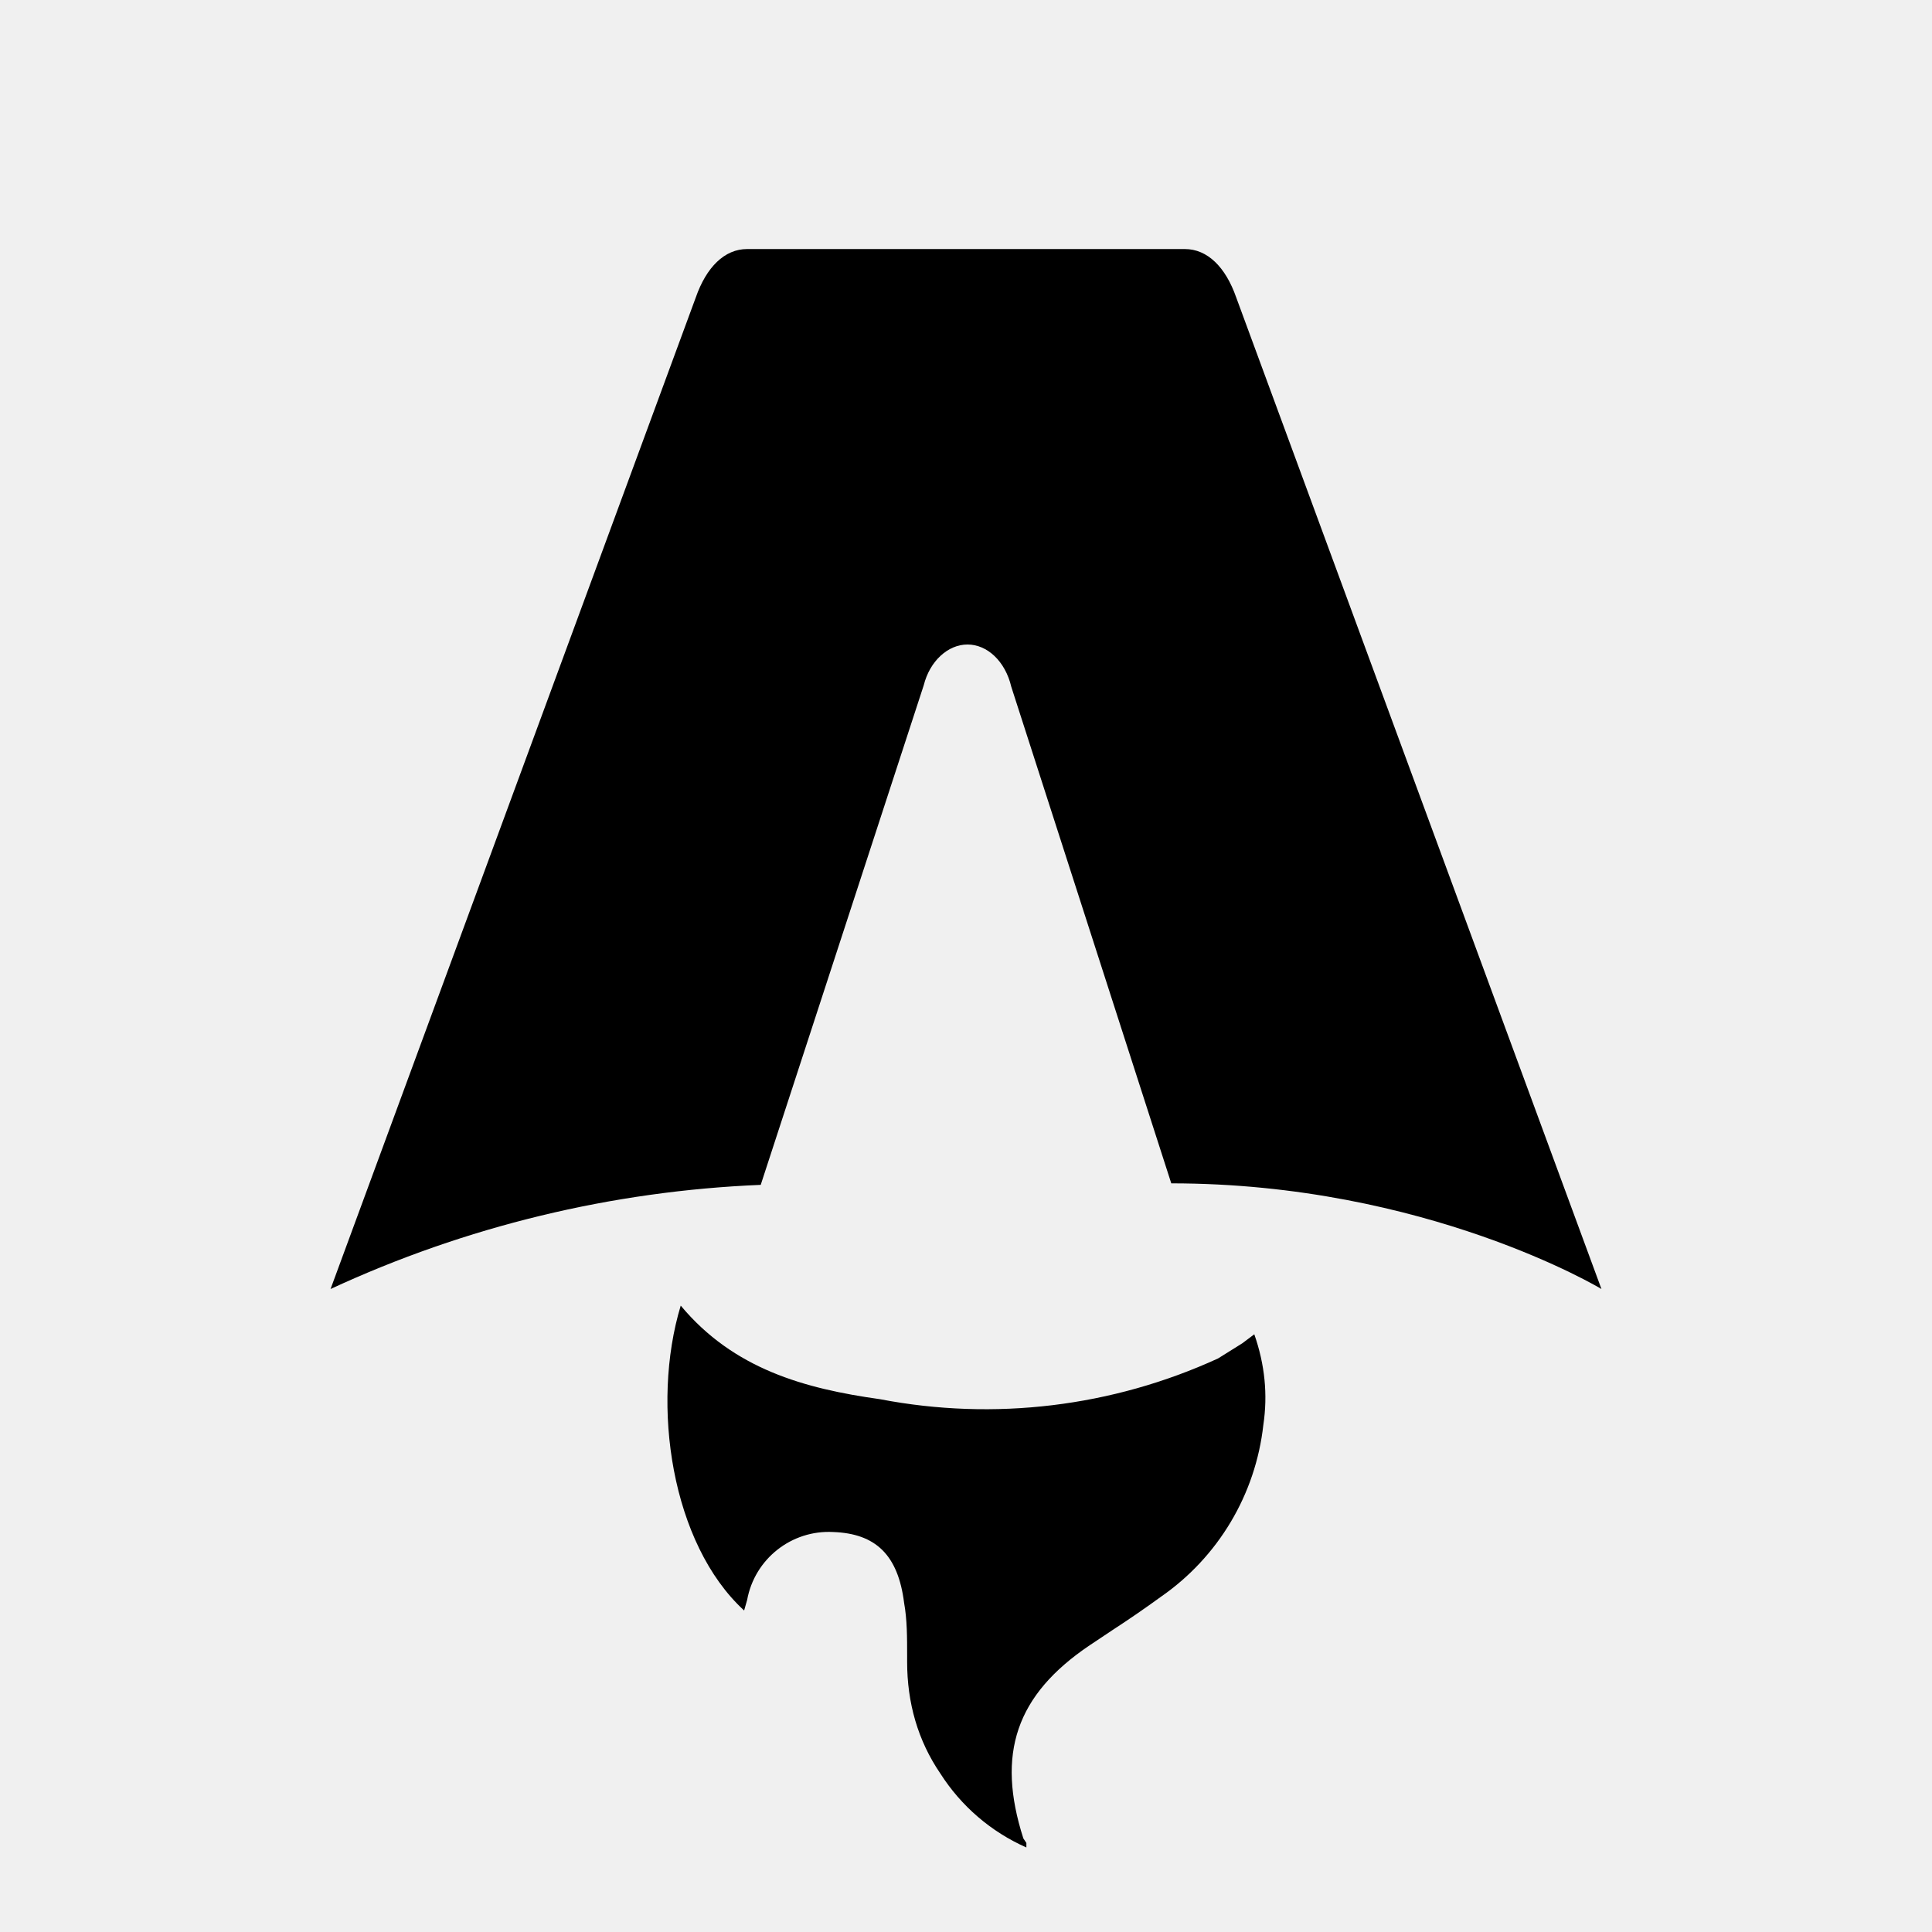
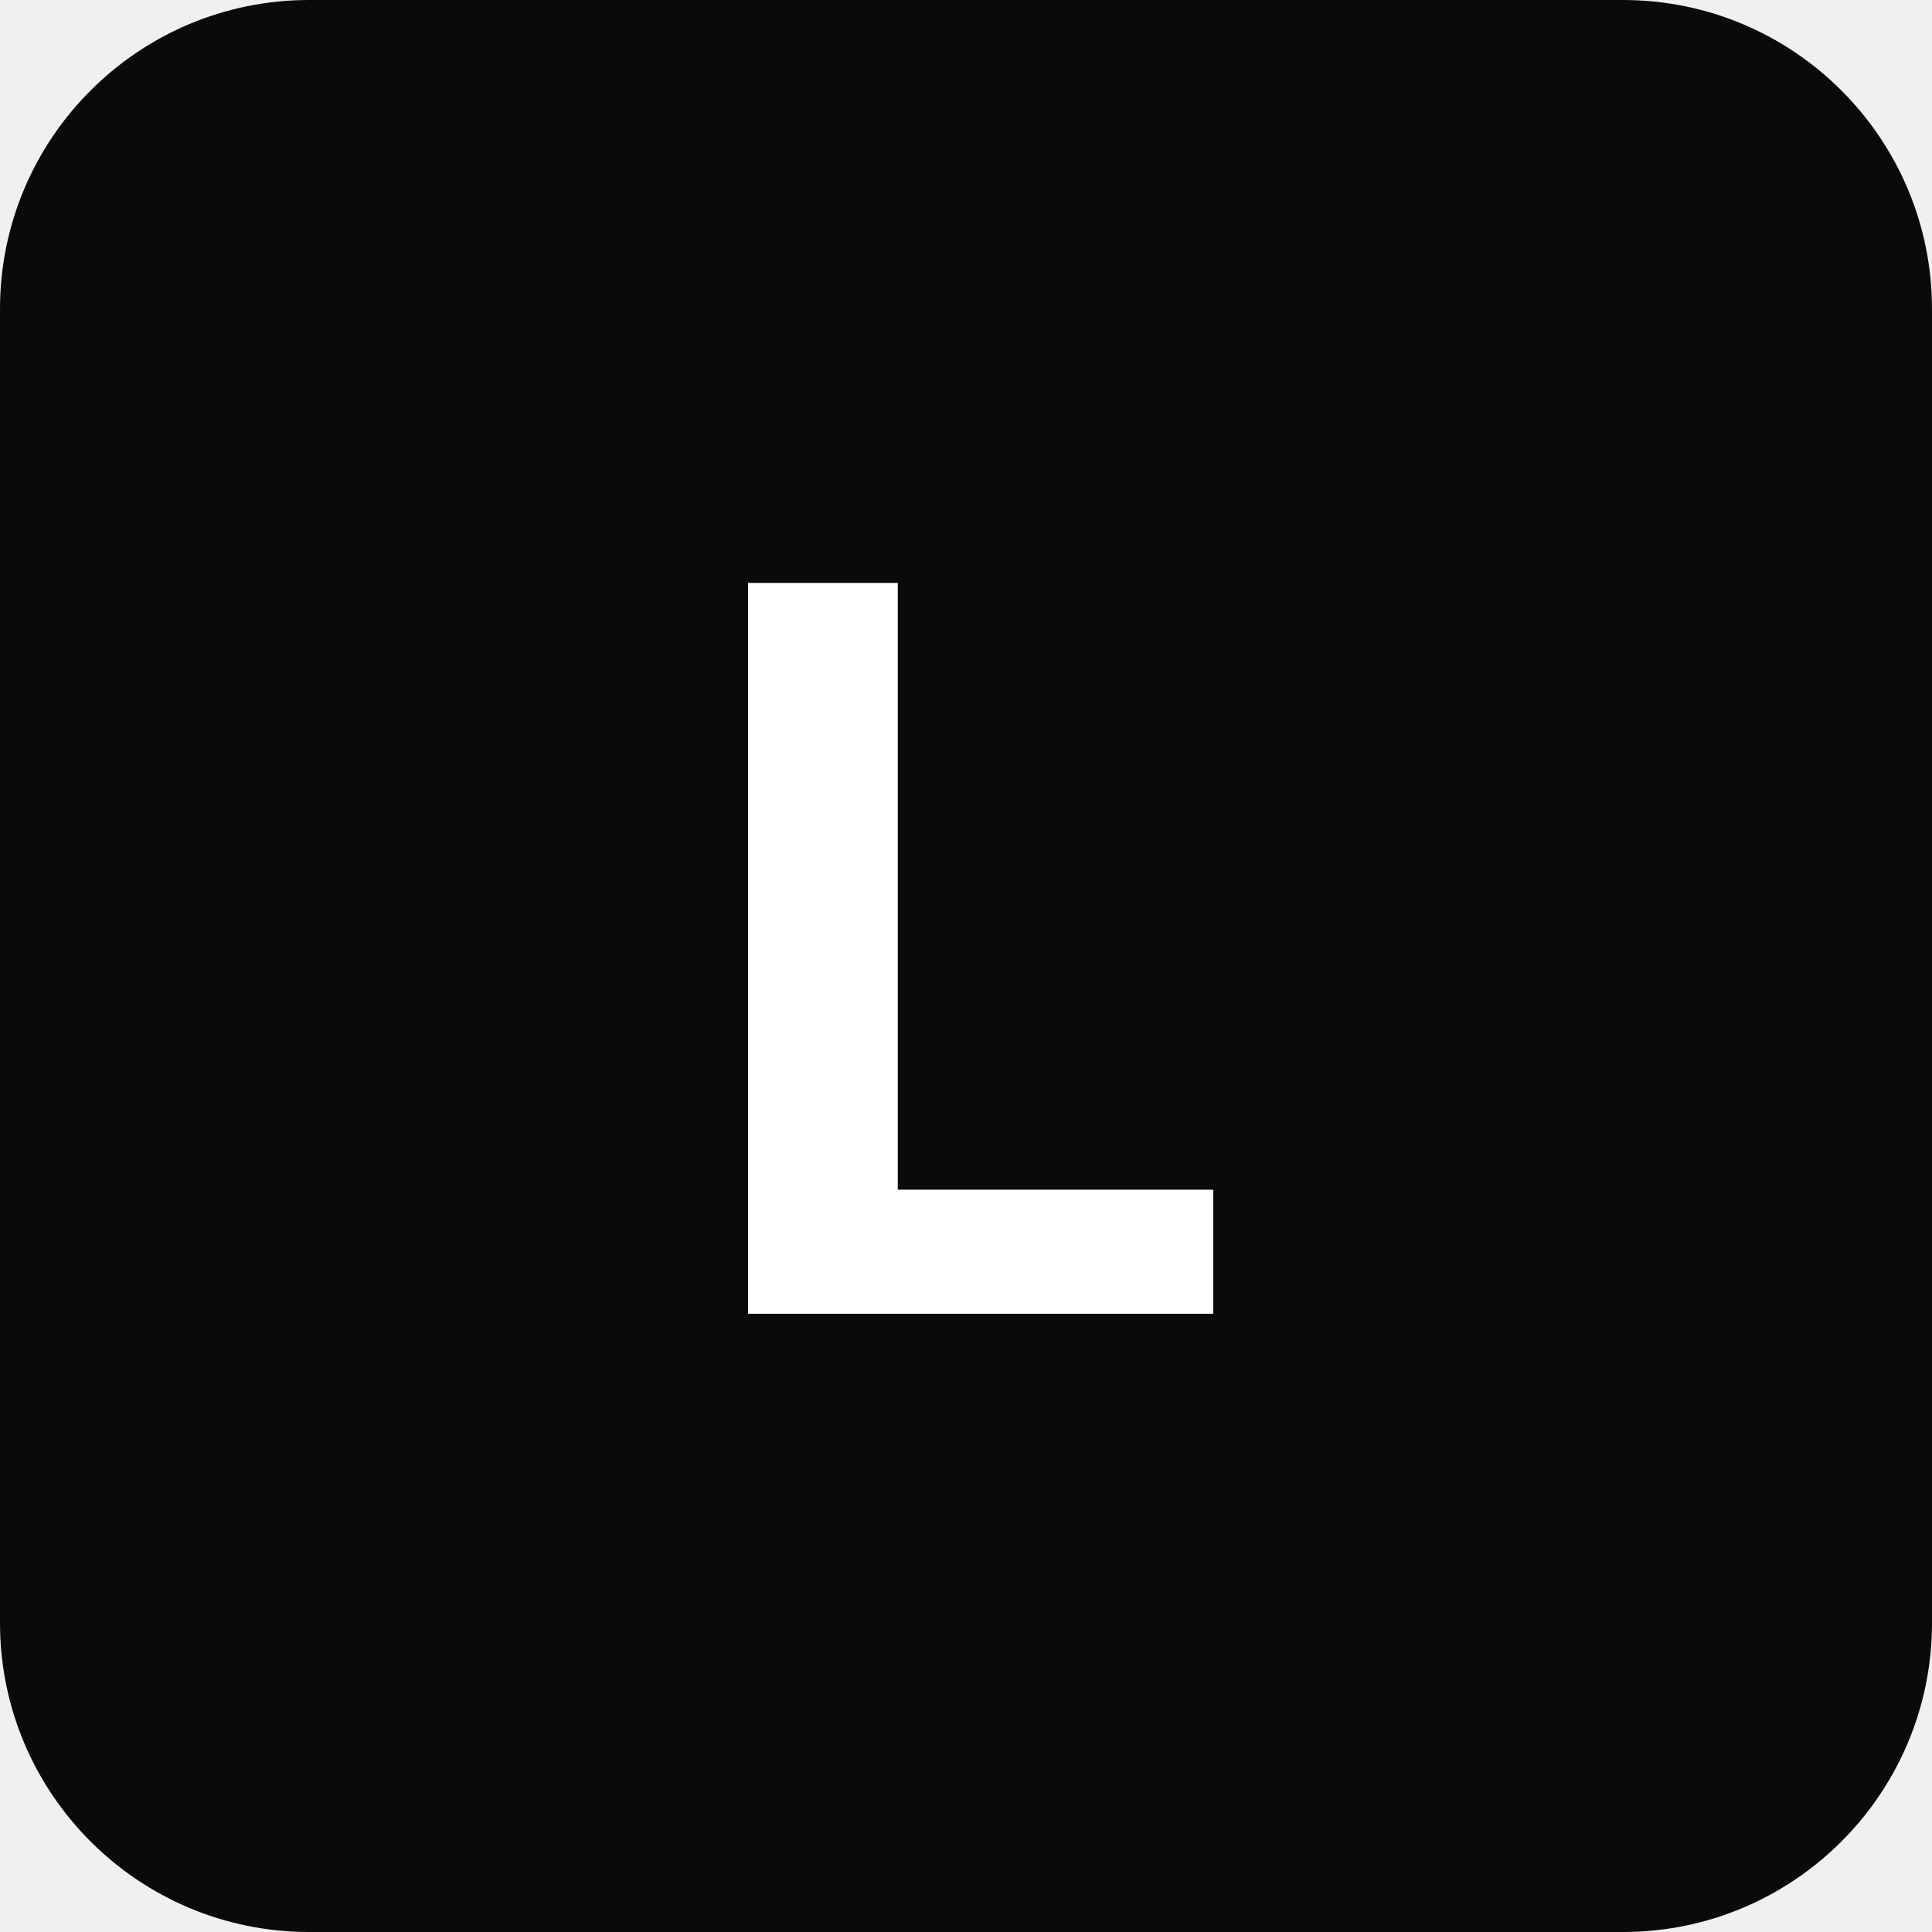
- <svg xmlns="http://www.w3.org/2000/svg" fill="none" viewBox="0 0 128 128">
-   <path d="M50.4 78.5a75.1 75.1 0 0 0-28.5 6.9l24.2-65.7c.7-2 1.9-3.2 3.4-3.2h29c1.5 0 2.7 1.2 3.4 3.2l24.2 65.7s-11.6-7-28.5-7L67 45.5c-.4-1.7-1.6-2.8-2.9-2.8-1.3 0-2.5 1.1-2.9 2.7L50.4 78.5Zm-1.1 28.2Zm-4.2-20.2c-2 6.6-.6 15.8 4.2 20.2a17.5 17.5 0 0 1 .2-.7 5.5 5.5 0 0 1 5.7-4.5c2.8.1 4.3 1.5 4.7 4.7.2 1.1.2 2.3.2 3.5v.4c0 2.7.7 5.2 2.2 7.4a13 13 0 0 0 5.7 4.9v-.3l-.2-.3c-1.8-5.6-.5-9.5 4.4-12.8l1.5-1a73 73 0 0 0 3.2-2.2 16 16 0 0 0 6.8-11.4c.3-2 .1-4-.6-6l-.8.6-1.6 1a37 37 0 0 1-22.4 2.7c-5-.7-9.7-2-13.2-6.2Z" />
-   <style>
-         path { fill: #000; }
-         @media (prefers-color-scheme: dark) {
-             path { fill: #FFF; }
-         }
-     </style>
+ <svg xmlns="http://www.w3.org/2000/svg" viewBox="0 0 100 100">
+   <rect width="100" height="100" rx="16" fill="#0a0a0b" />
+   <text x="50" y="68" font-family="system-ui, -apple-system, sans-serif" font-size="52" font-weight="700" text-anchor="middle" fill="#ffffff">L</text>
</svg>
